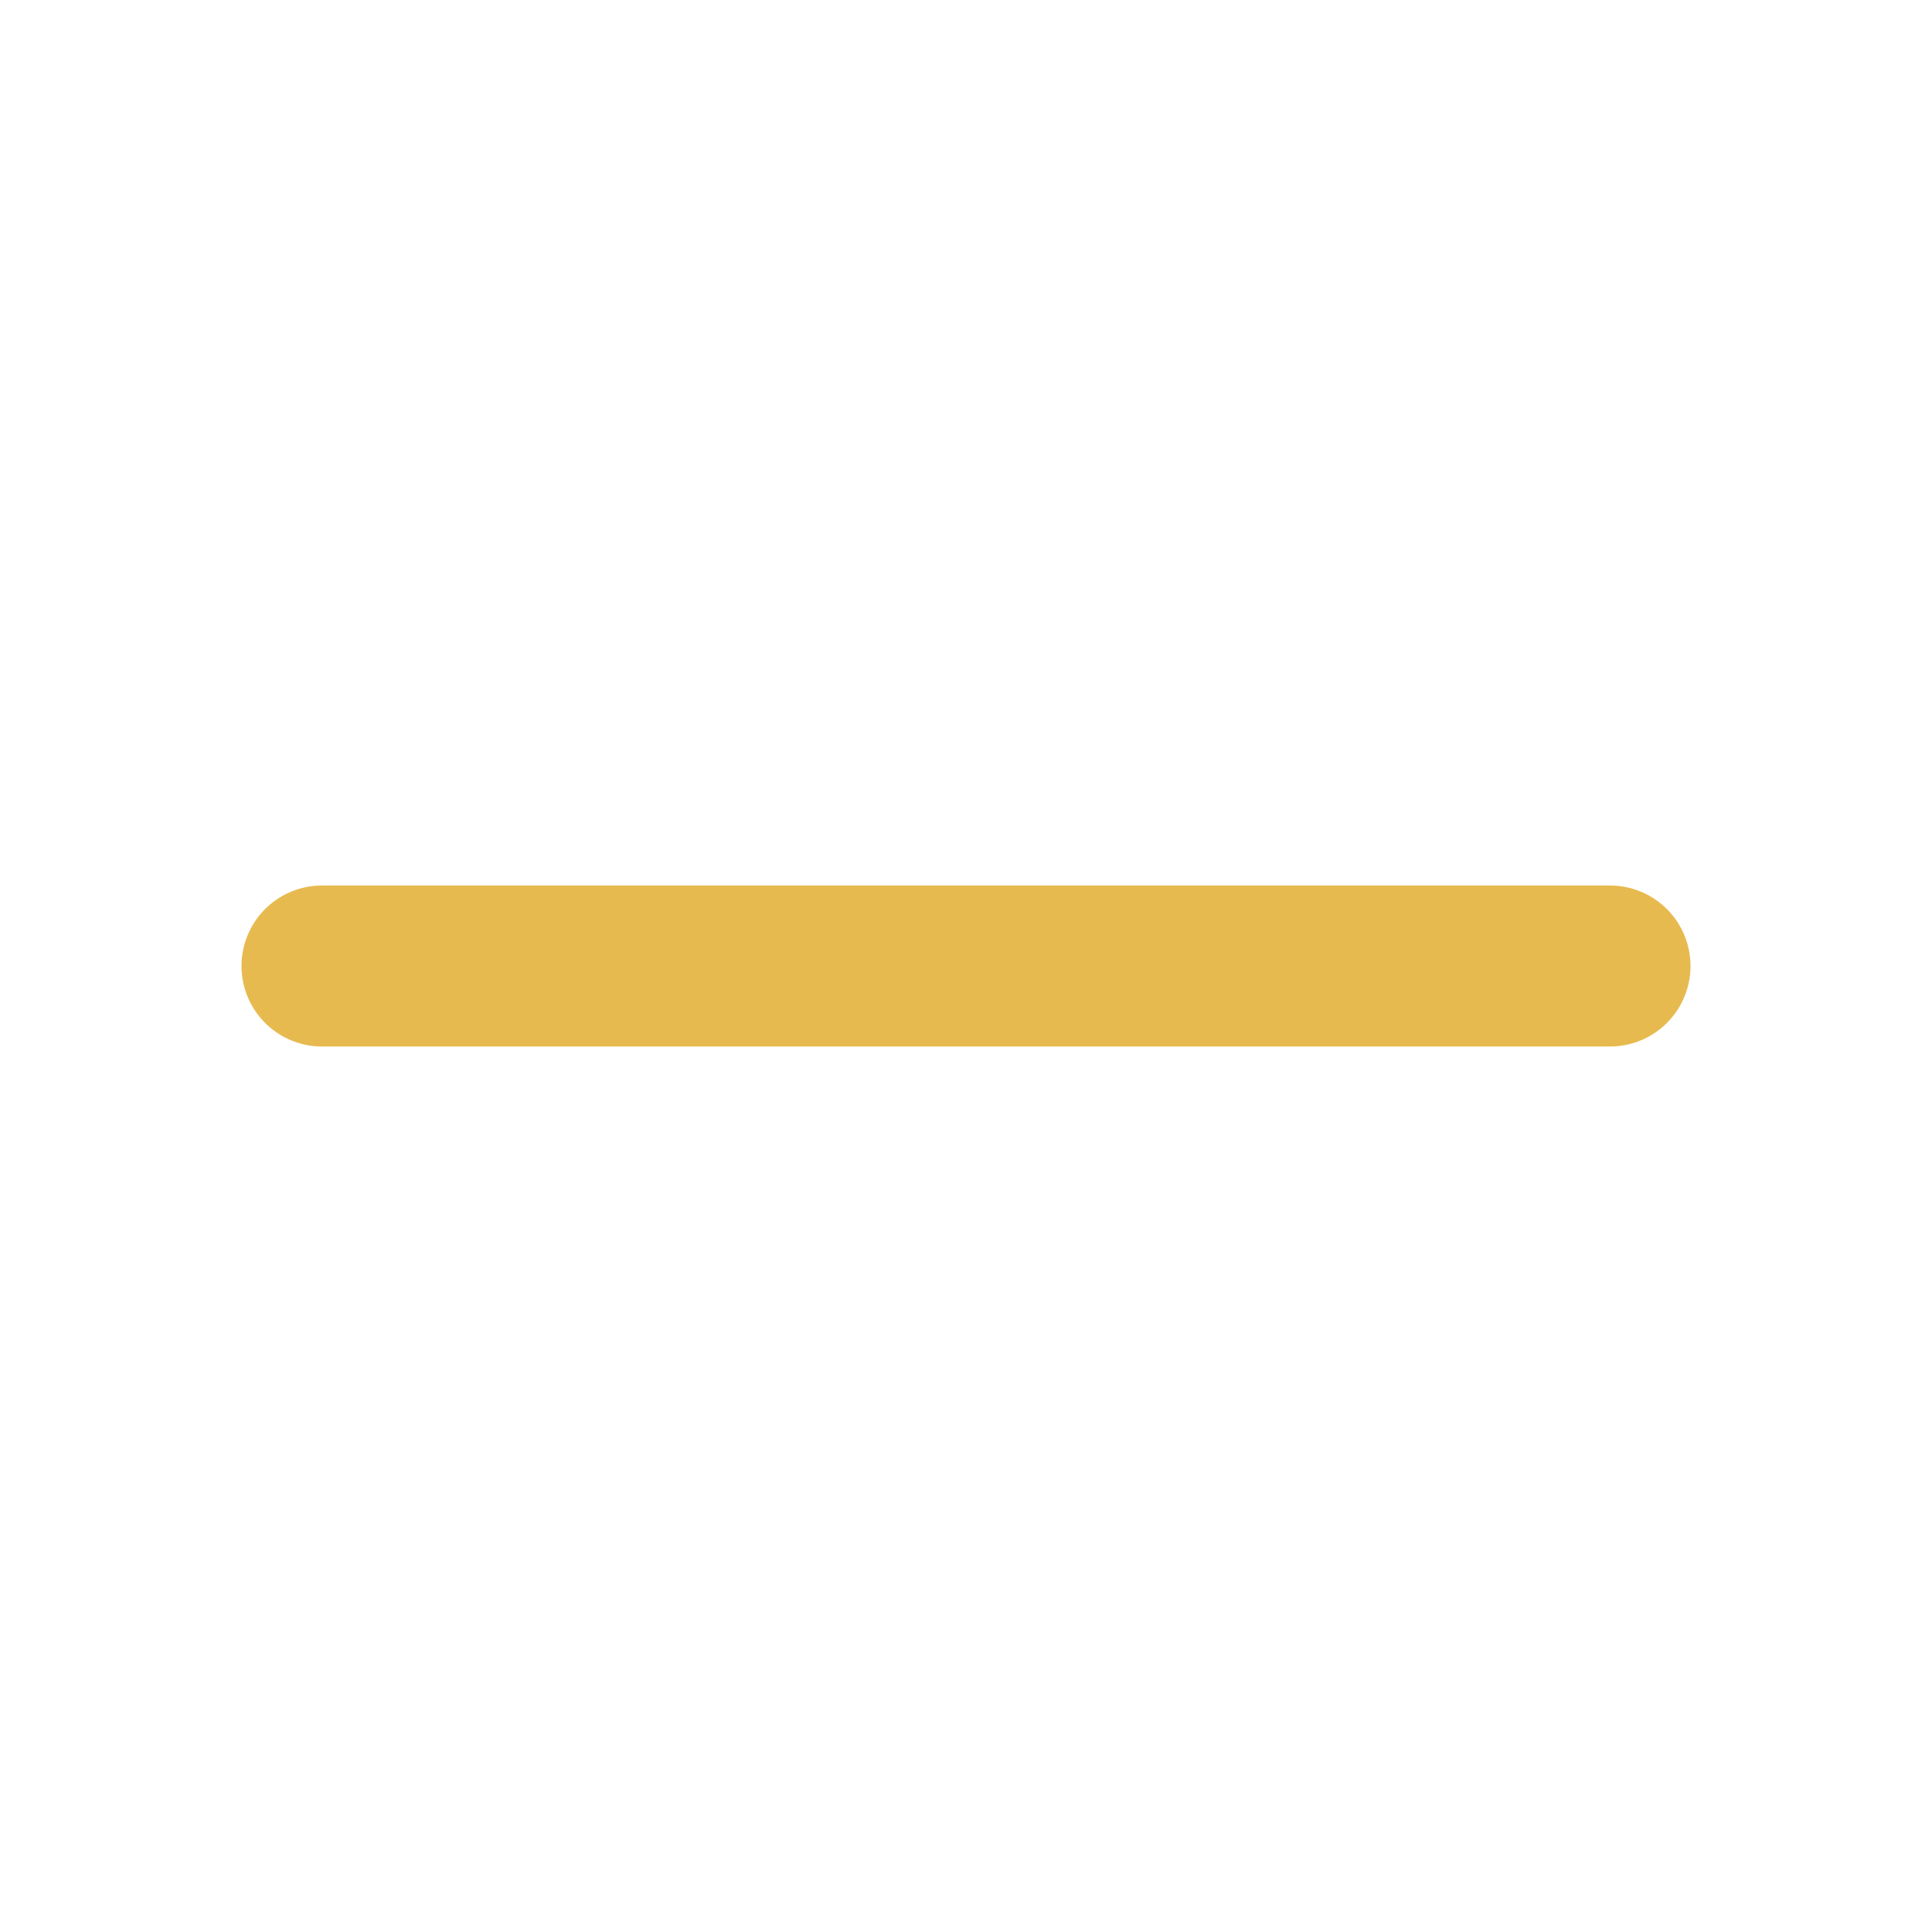
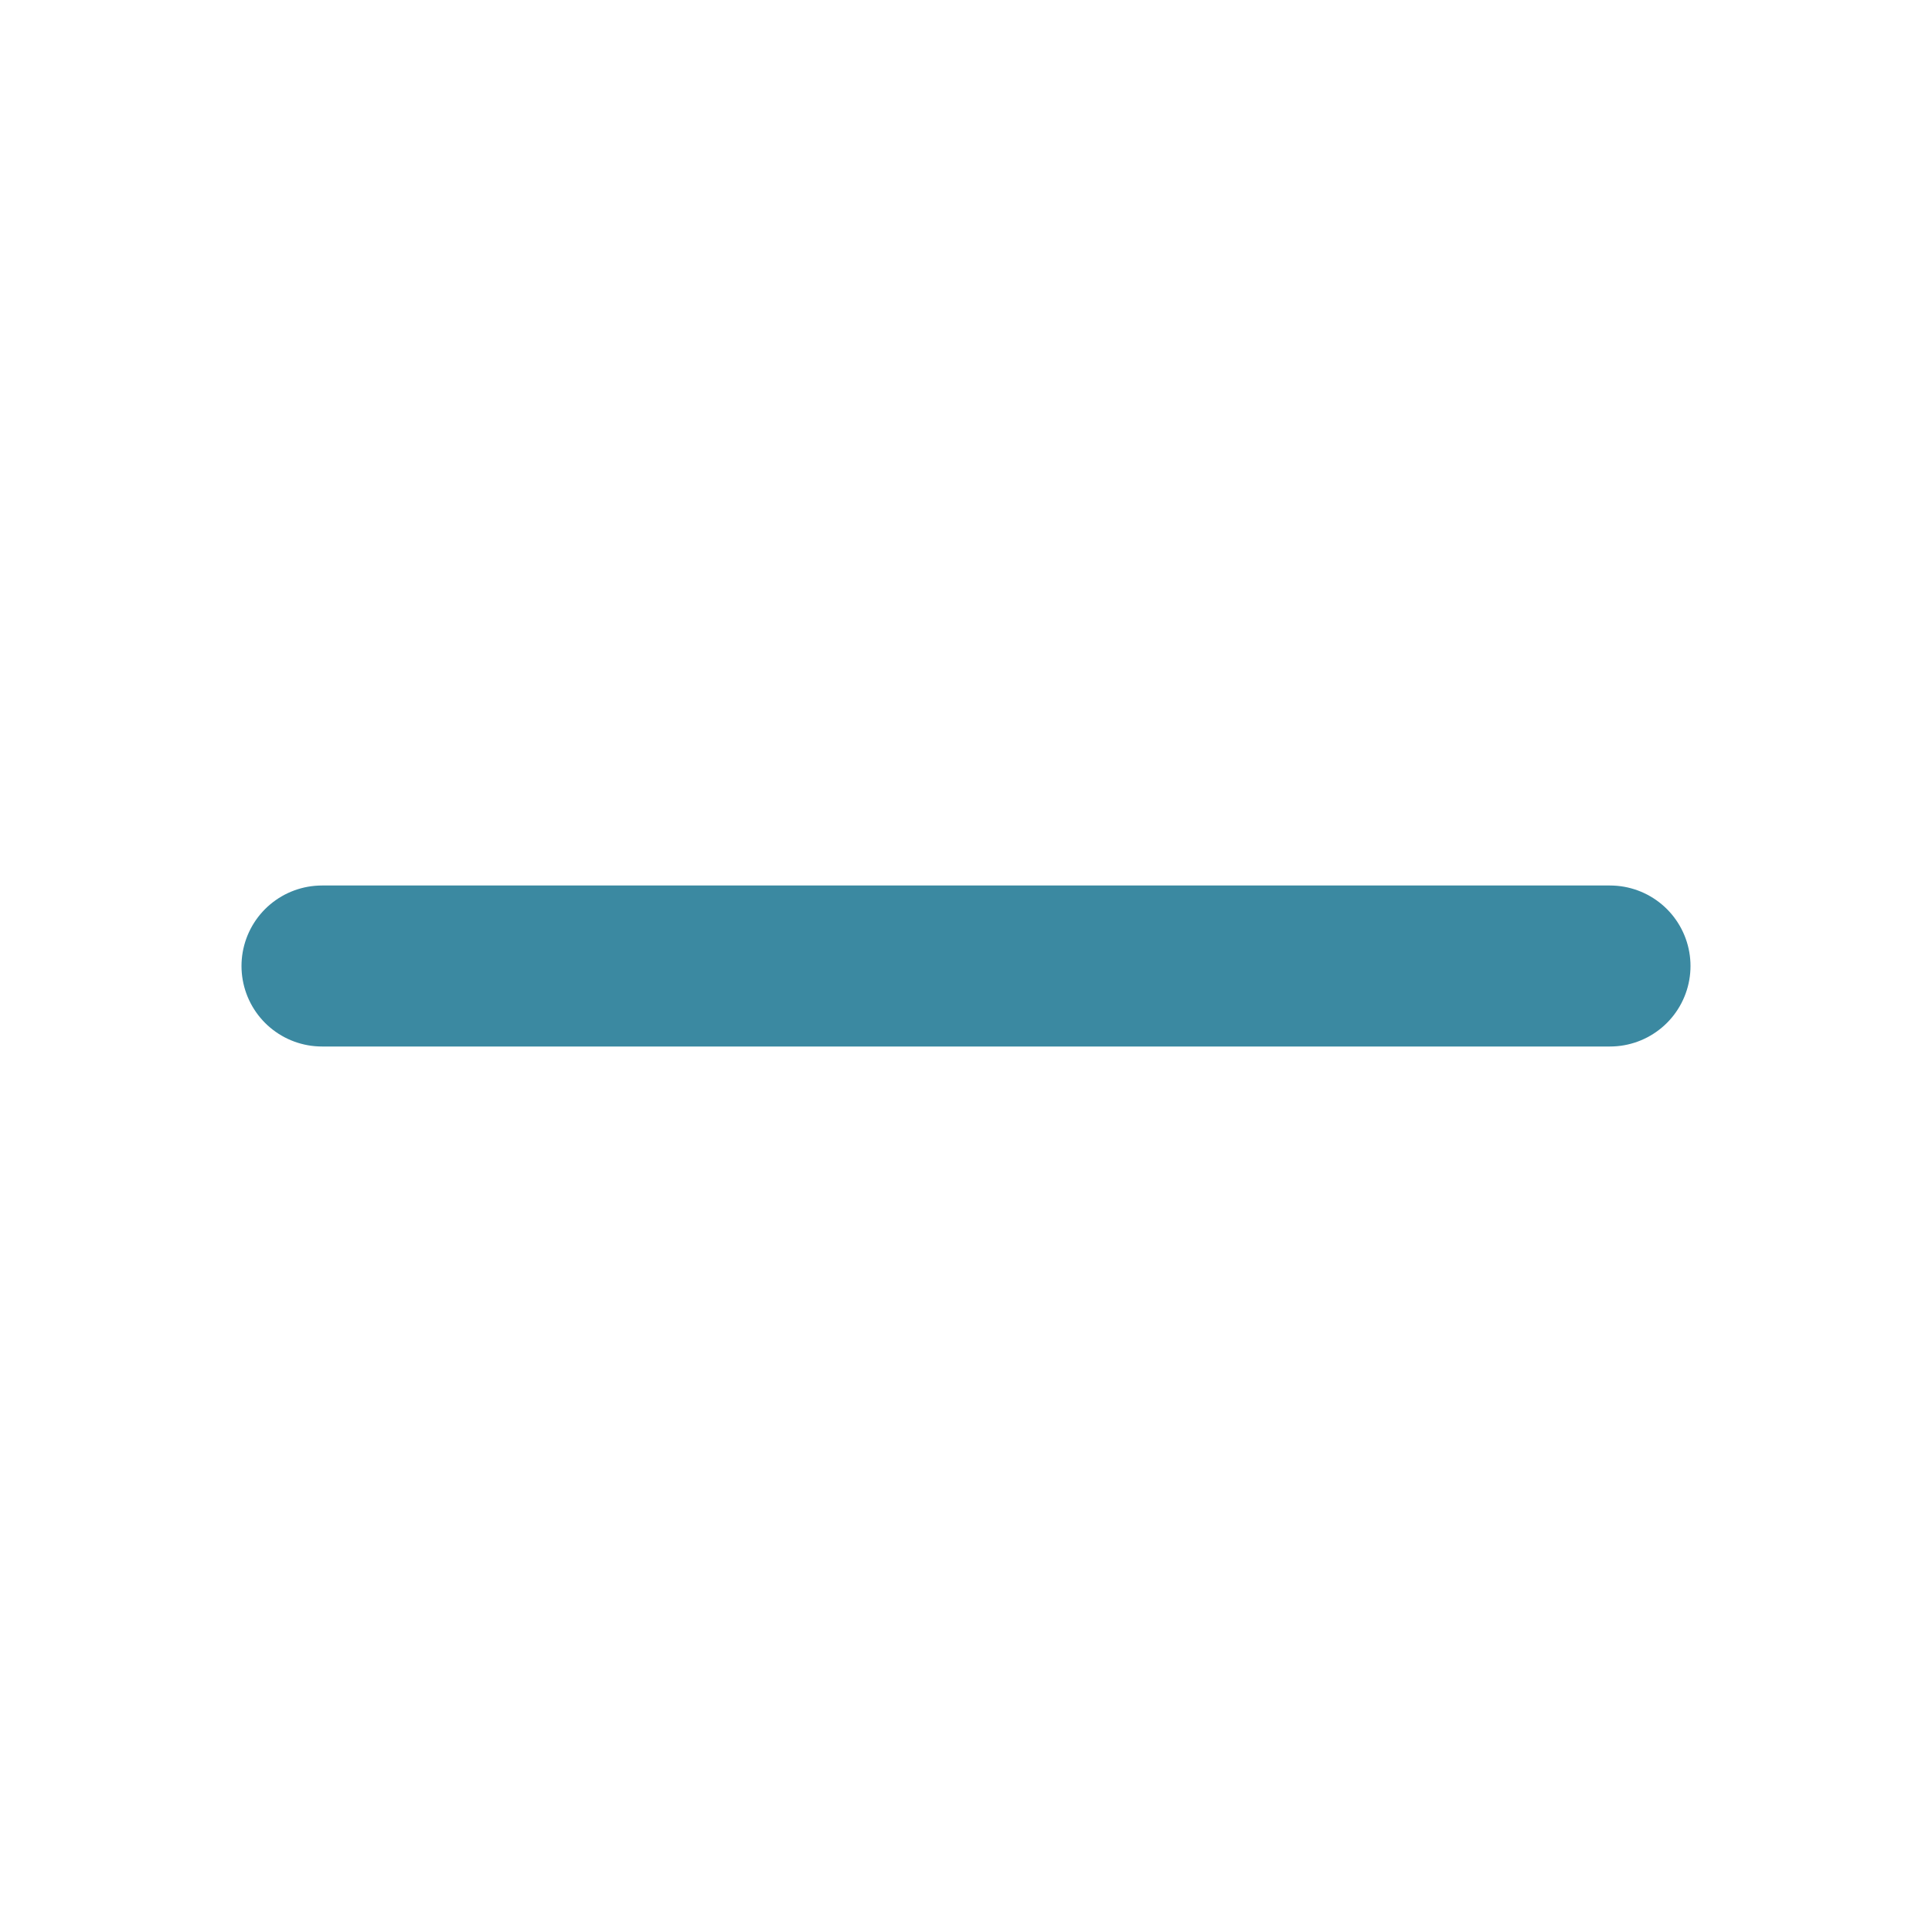
<svg xmlns="http://www.w3.org/2000/svg" width="24" height="24" viewBox="0 0 24 24" fill="none">
-   <path d="M4 12H20" stroke="#E7BA4F" stroke-width="2" stroke-linecap="round" stroke-linejoin="round" />
+   <path d="M4 12H20" stroke="#3B89A1" stroke-width="2" stroke-linecap="round" stroke-linejoin="round" />
</svg>
